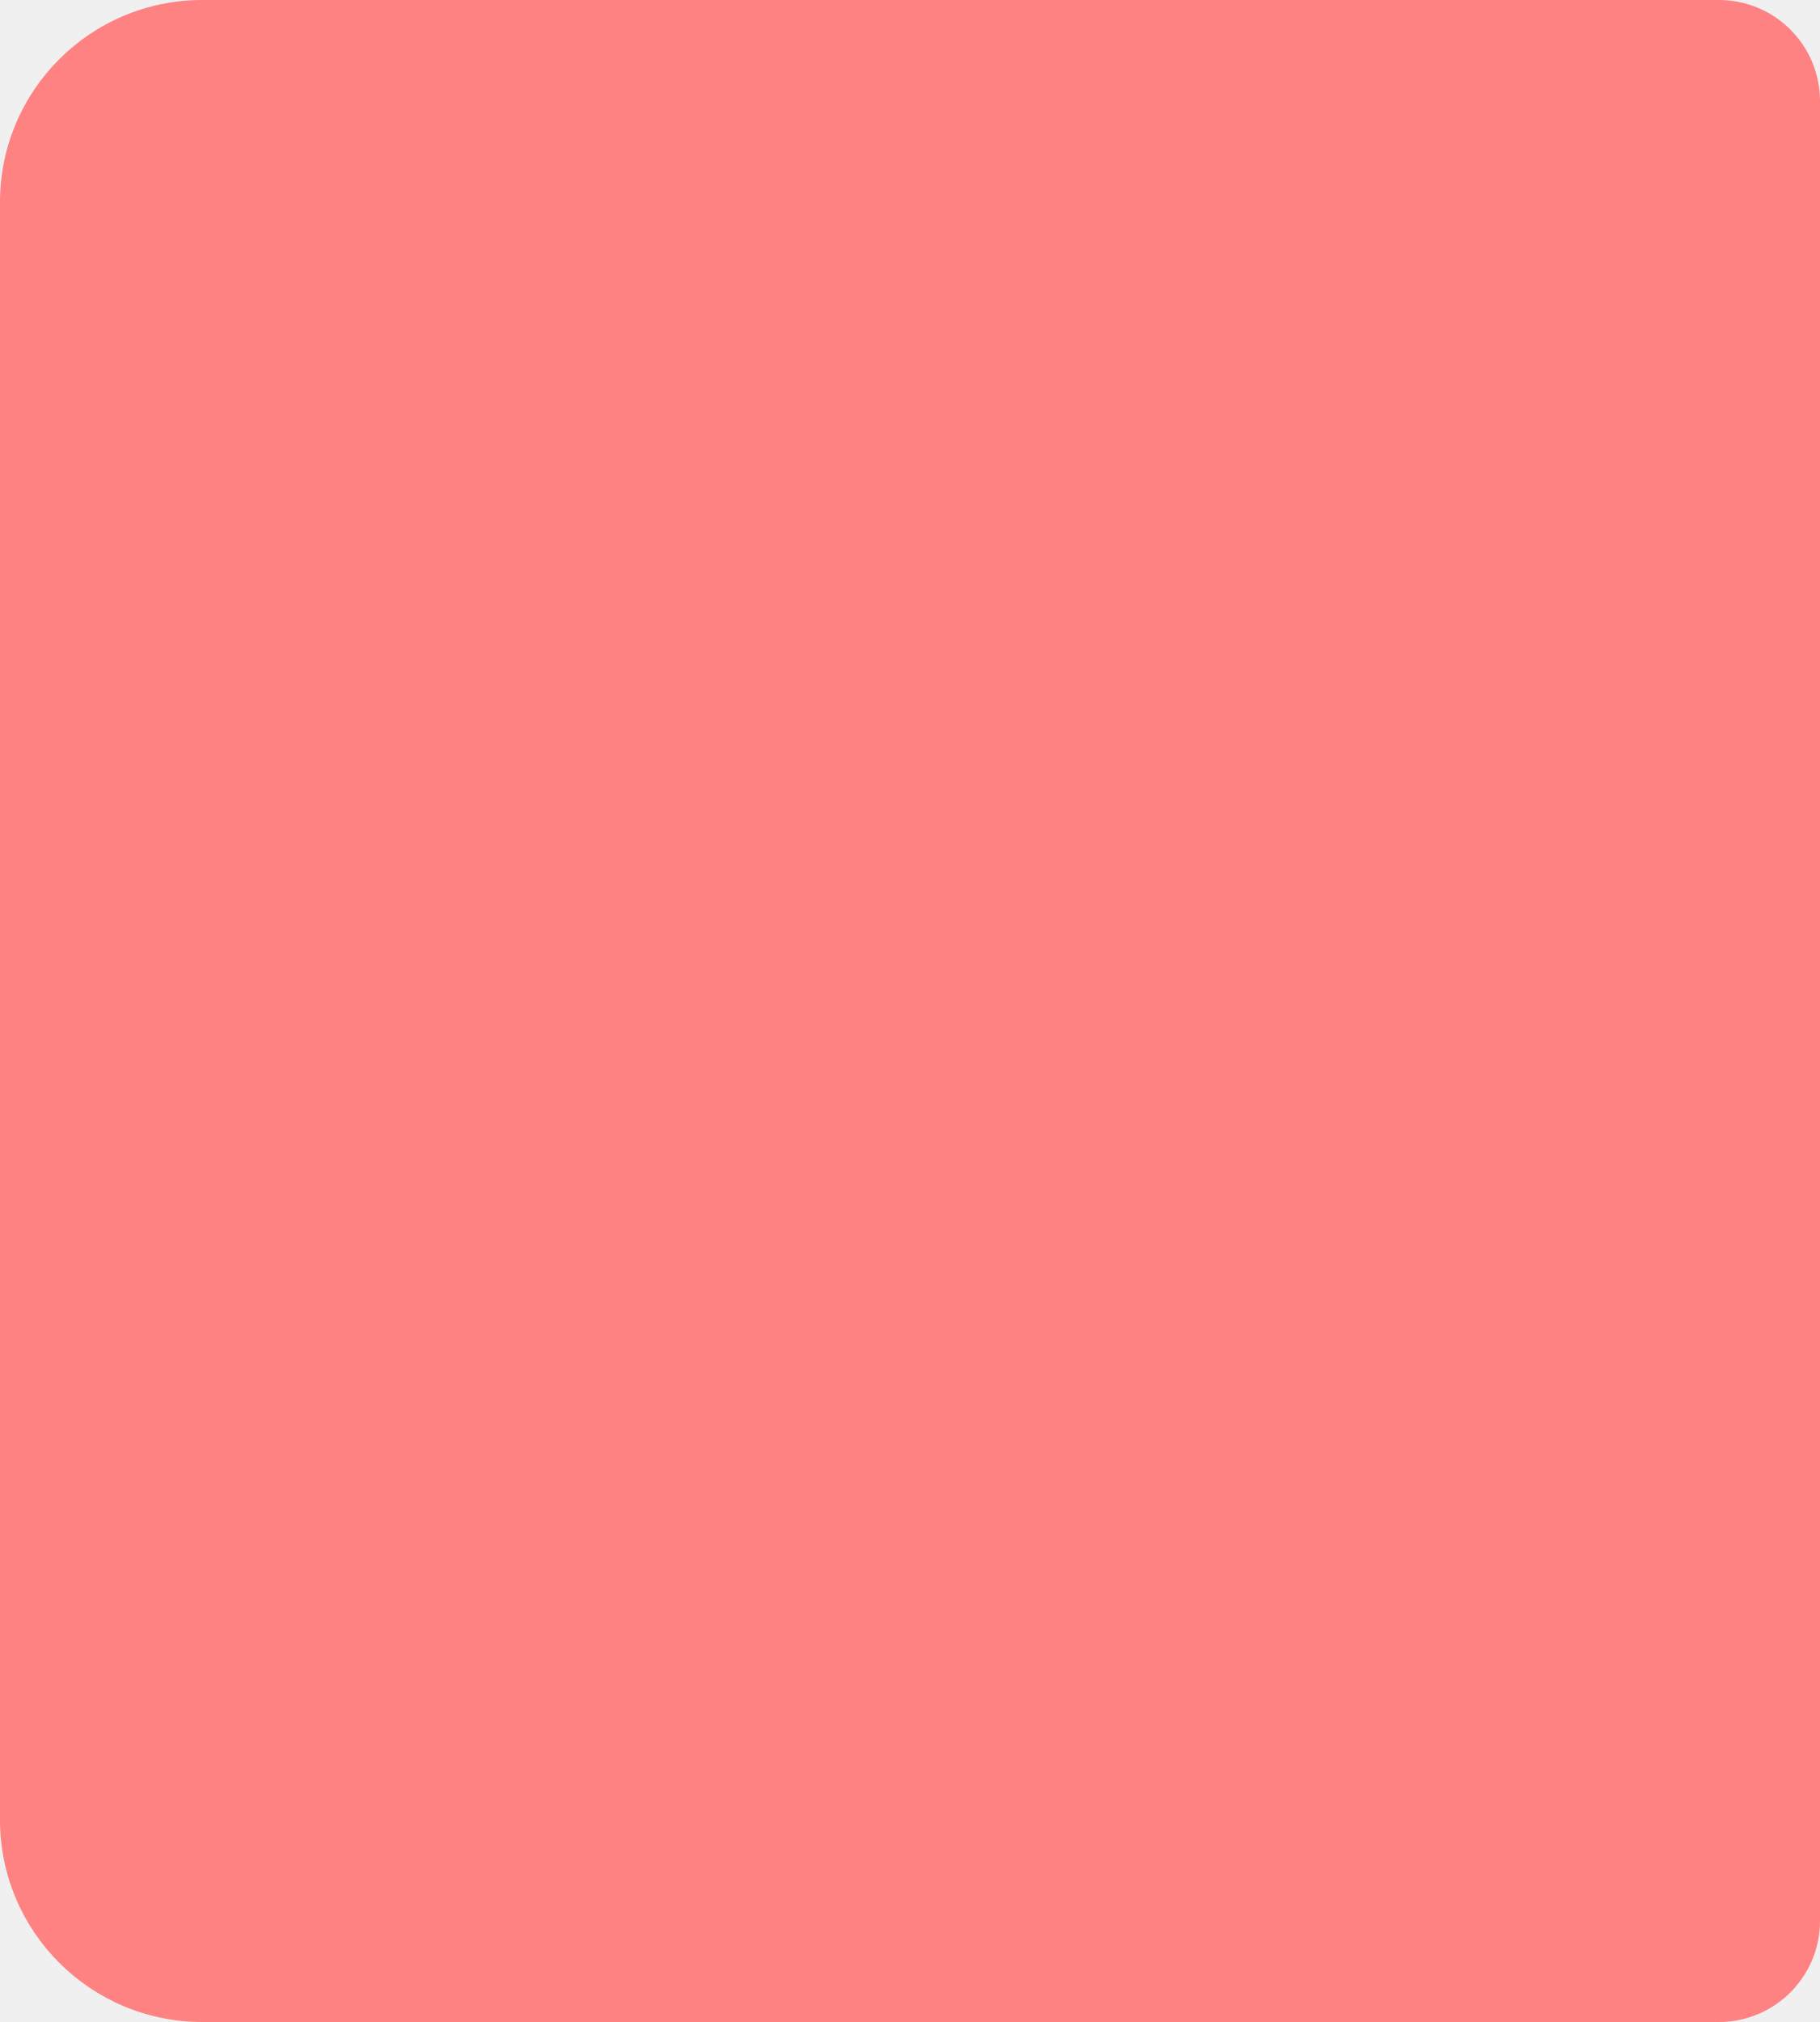
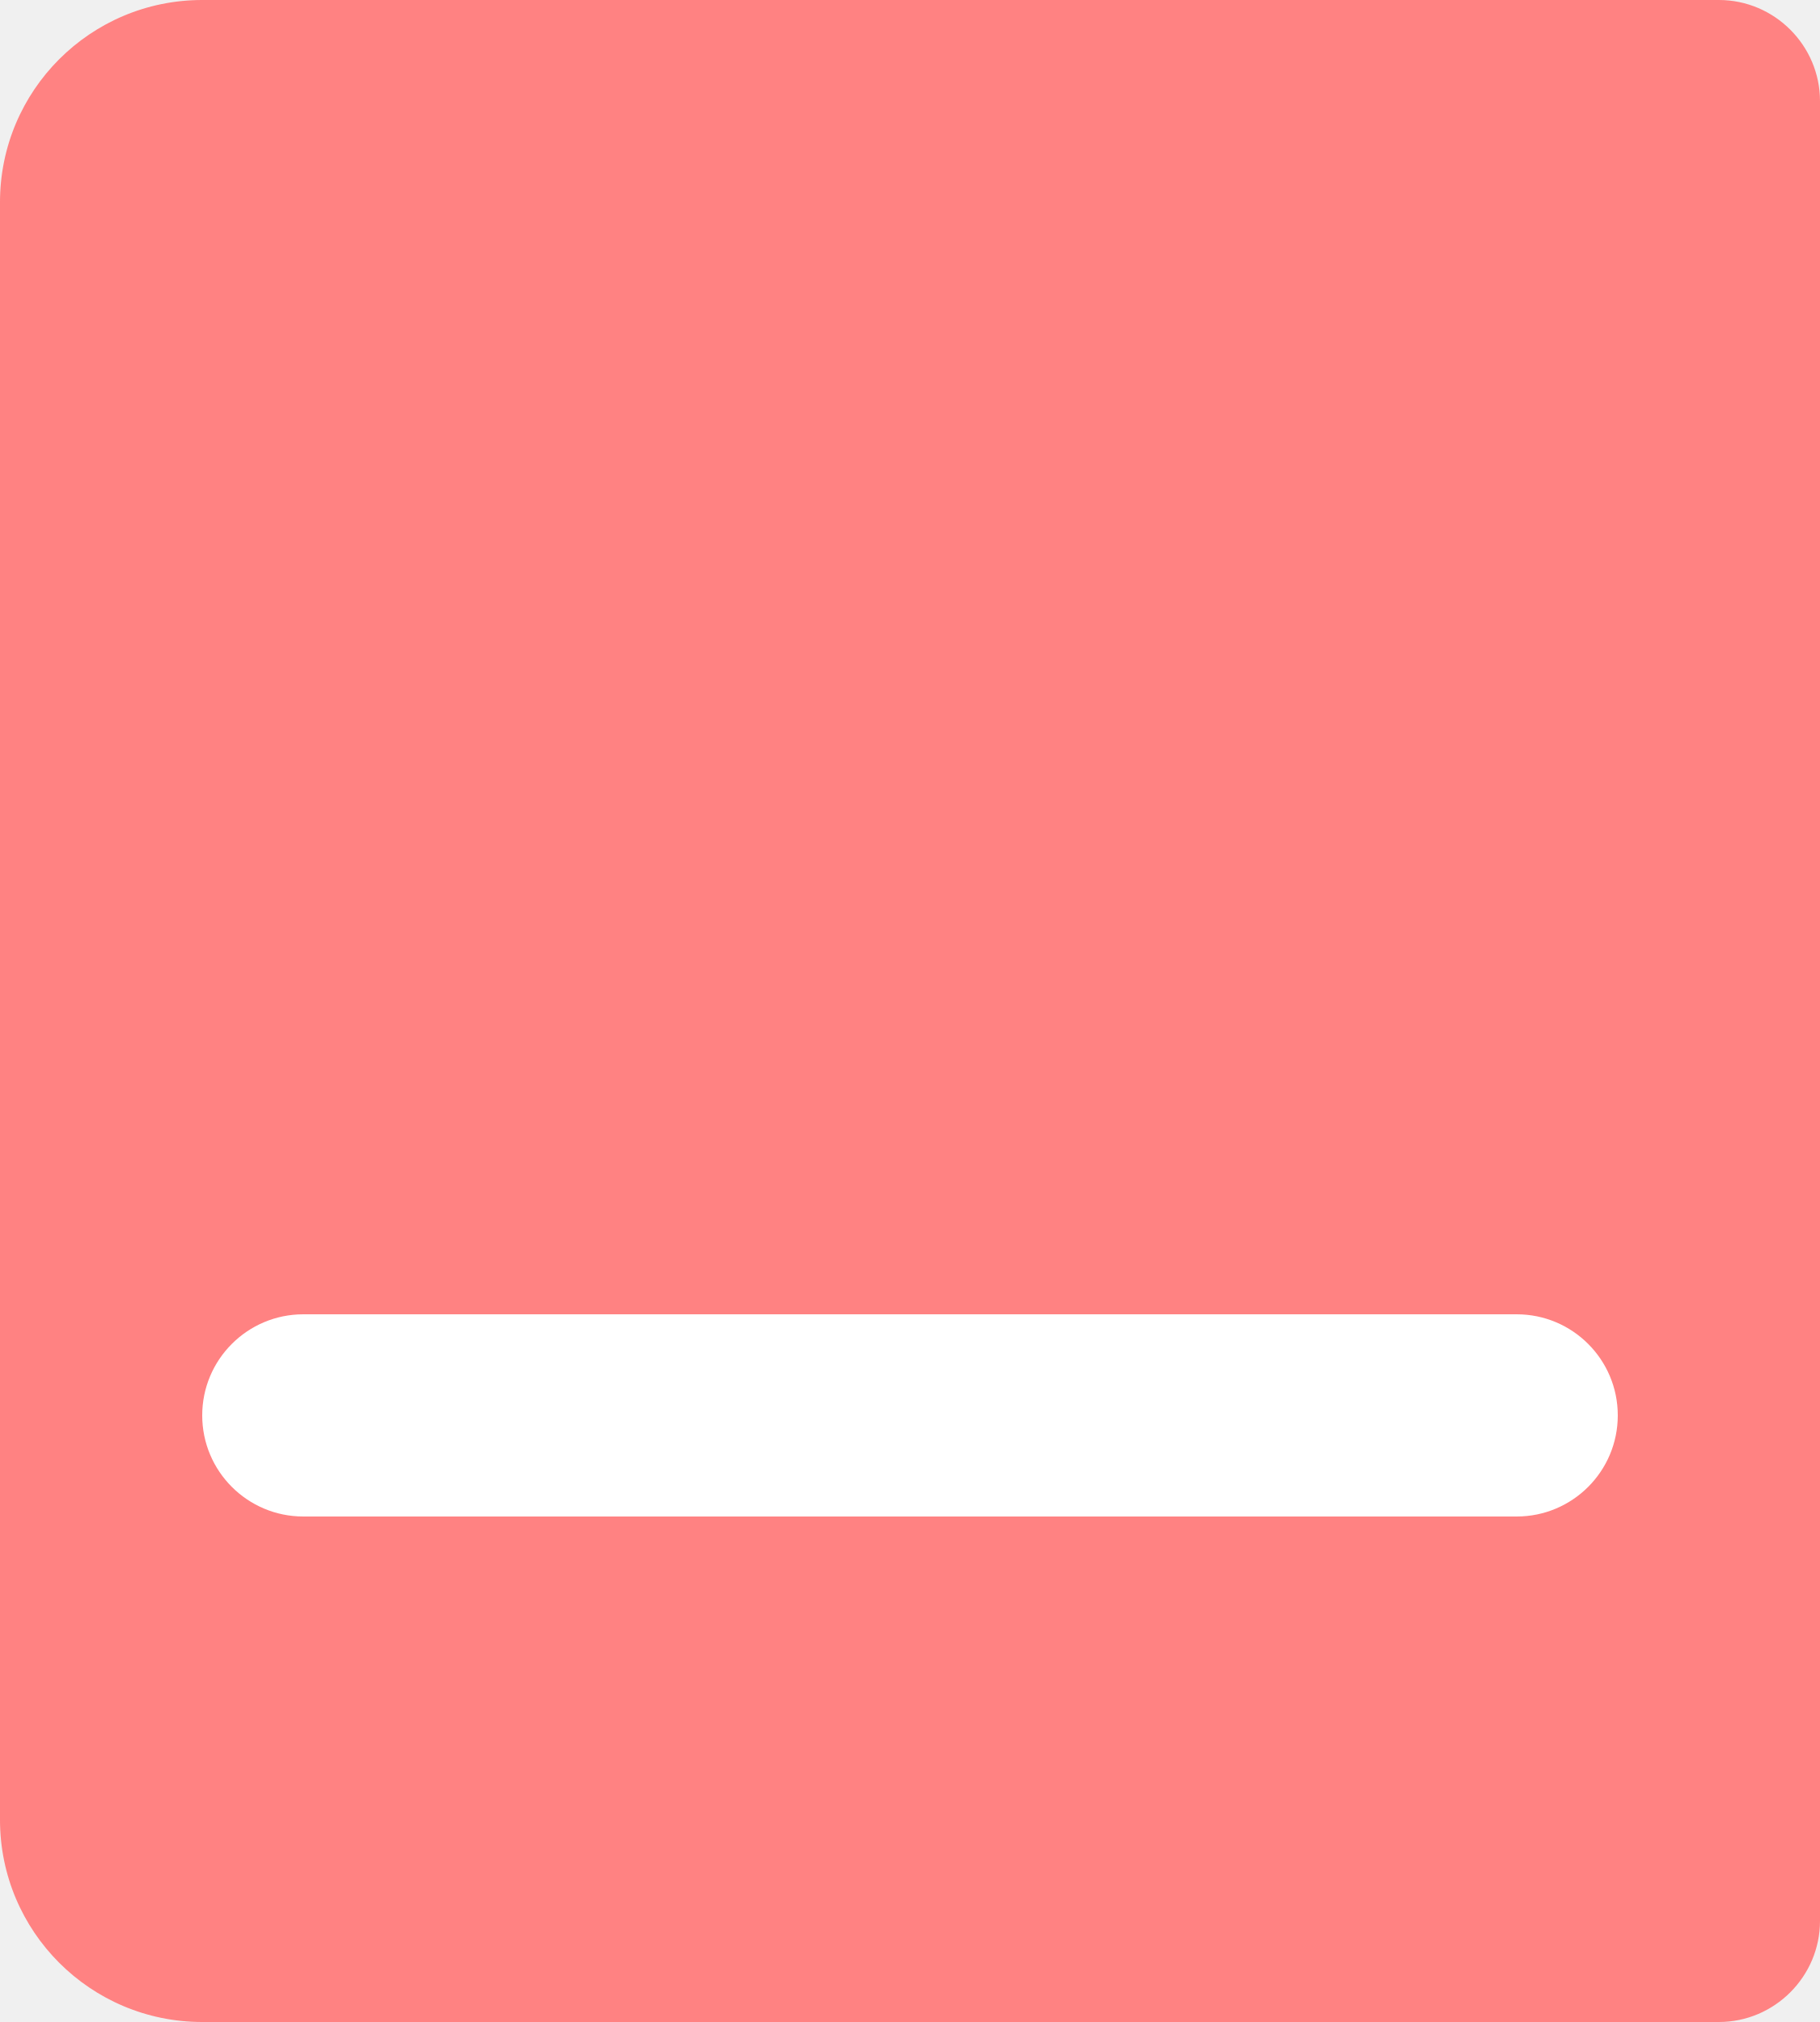
- <svg xmlns="http://www.w3.org/2000/svg" width="36" height="40" viewBox="0 0 36 40" fill="none">
-   <path d="M0 4C0 1.791 1.791 0 4 0H34C35.105 0 36 0.895 36 2V38C36 39.105 35.105 40 34 40H4C1.791 40 0 38.209 0 36V4Z" fill="#FF8282" />
+ <svg xmlns="http://www.w3.org/2000/svg" id="Layer_1" data-name="Layer 1" viewBox="0 0 36 40">
+   <defs>
+     <style>
+       .cls-1 {
+         fill: #fff;
+       }
+ 
+       .cls-2 {
+         fill: #ff8282;
+       }
+     </style>
+   </defs>
+   <path class="cls-2" d="m0,4C0,1.79,1.79,0,4,0h30c1.1,0,2,.9,2,2v36c0,1.1-.9,2-2,2H4c-2.21,0-4-1.79-4-4V4Z" />
+   <rect class="cls-1" x="4" y="26" width="28" height="4" rx="2" ry="2" />
</svg>
